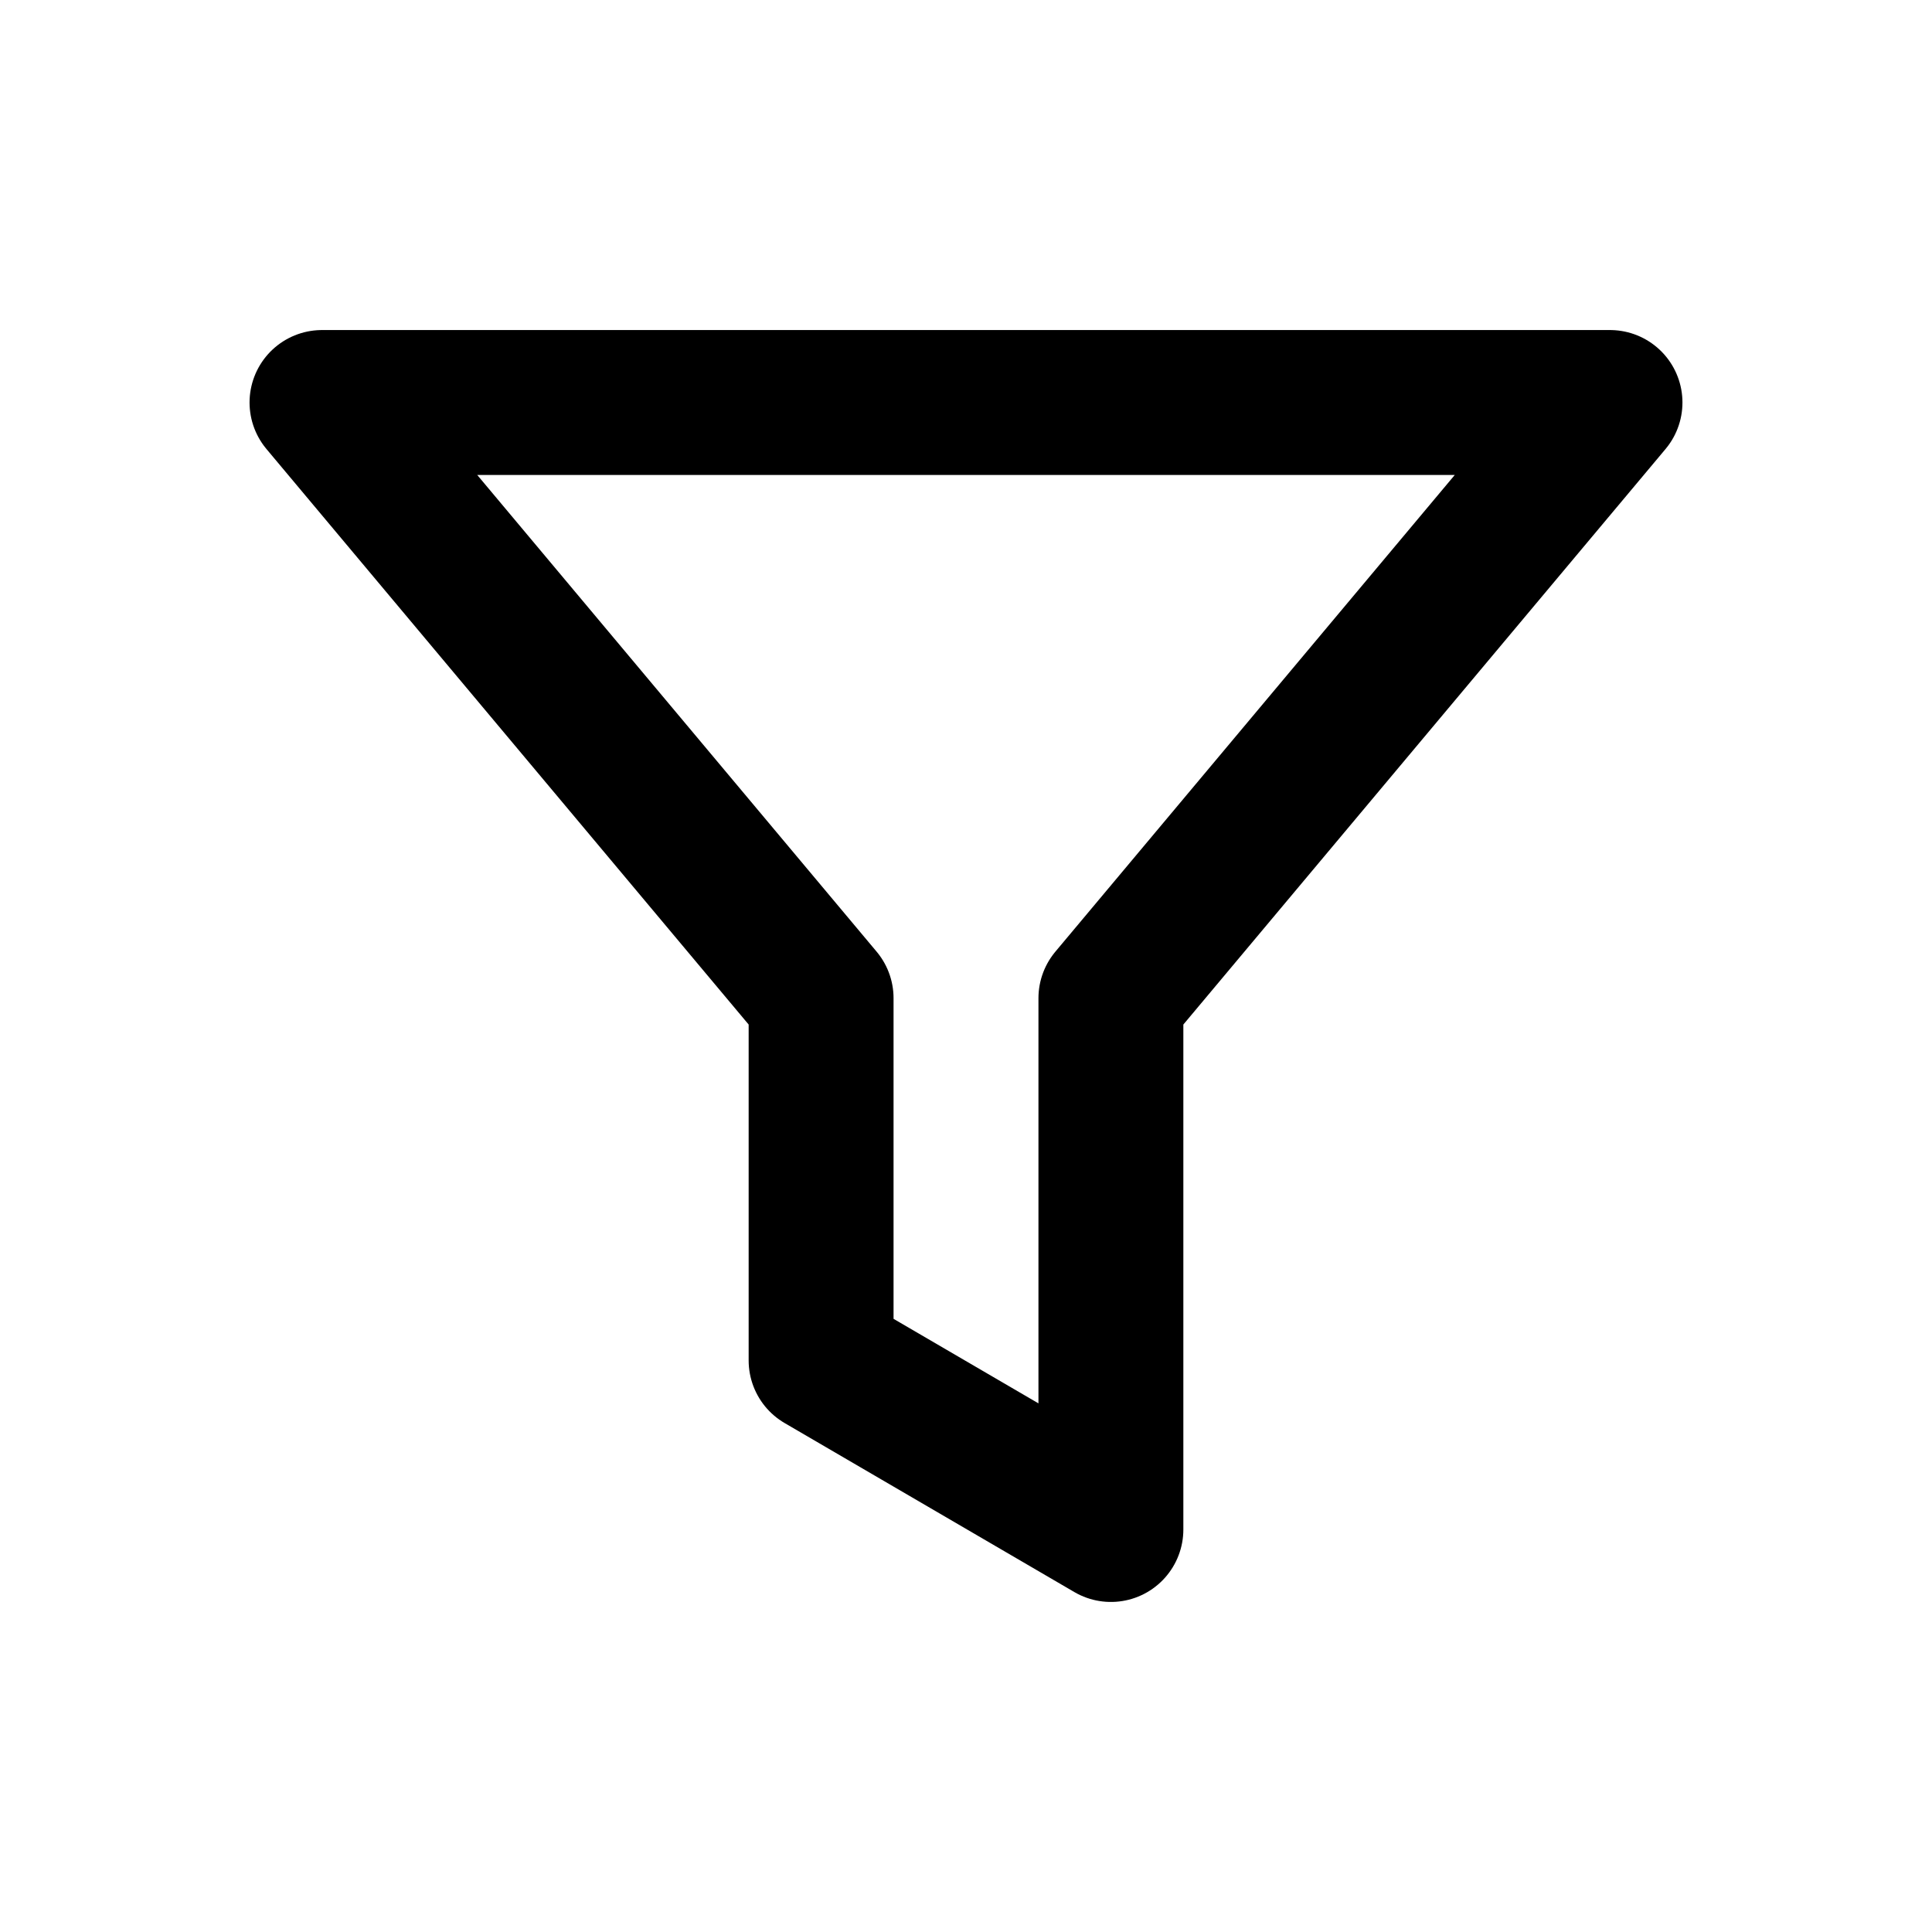
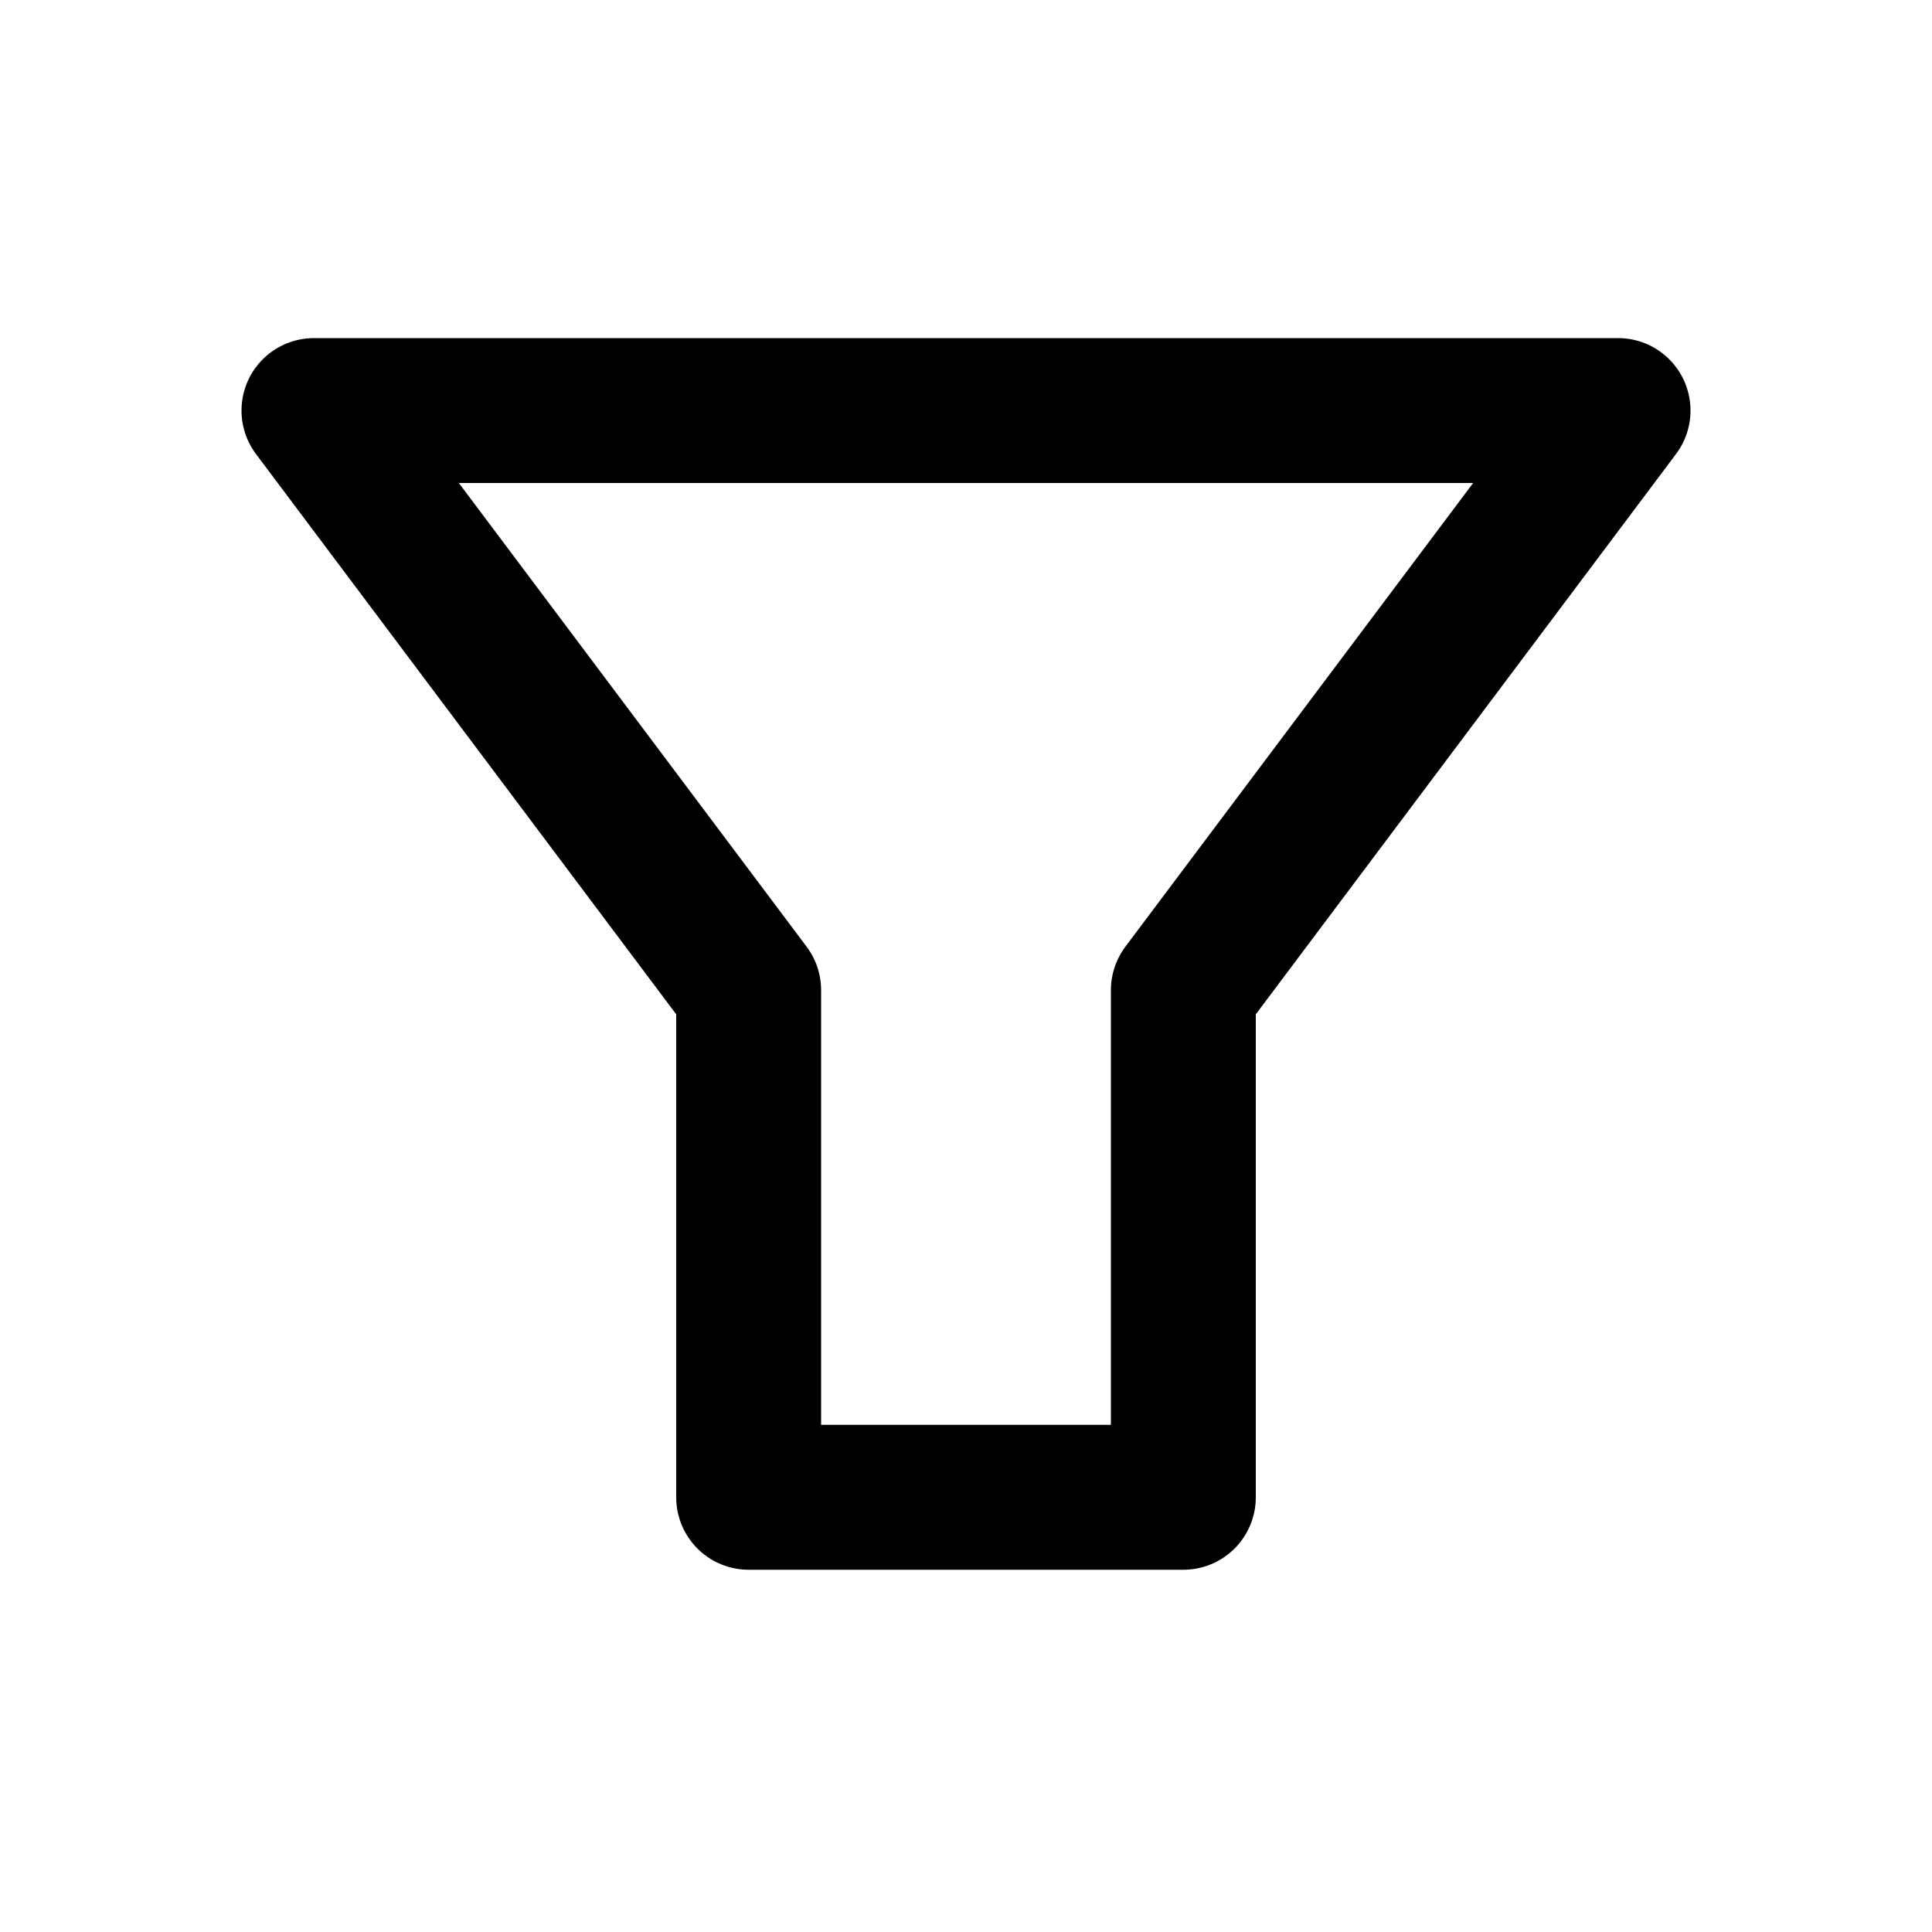
<svg xmlns="http://www.w3.org/2000/svg" viewBox="0 0 24 24" fill="none" stroke="currentColor" stroke-width="1.8" stroke-linecap="round" stroke-linejoin="round">
-   <path d="M4 5h16l-6.2 7.4V19l-3.6-2.1v-4.5L4 5z" />
+   <path d="M3.9 5.1h16.2l-5.4 7.2v6.3h-5.4v-6.3z" />
</svg>
